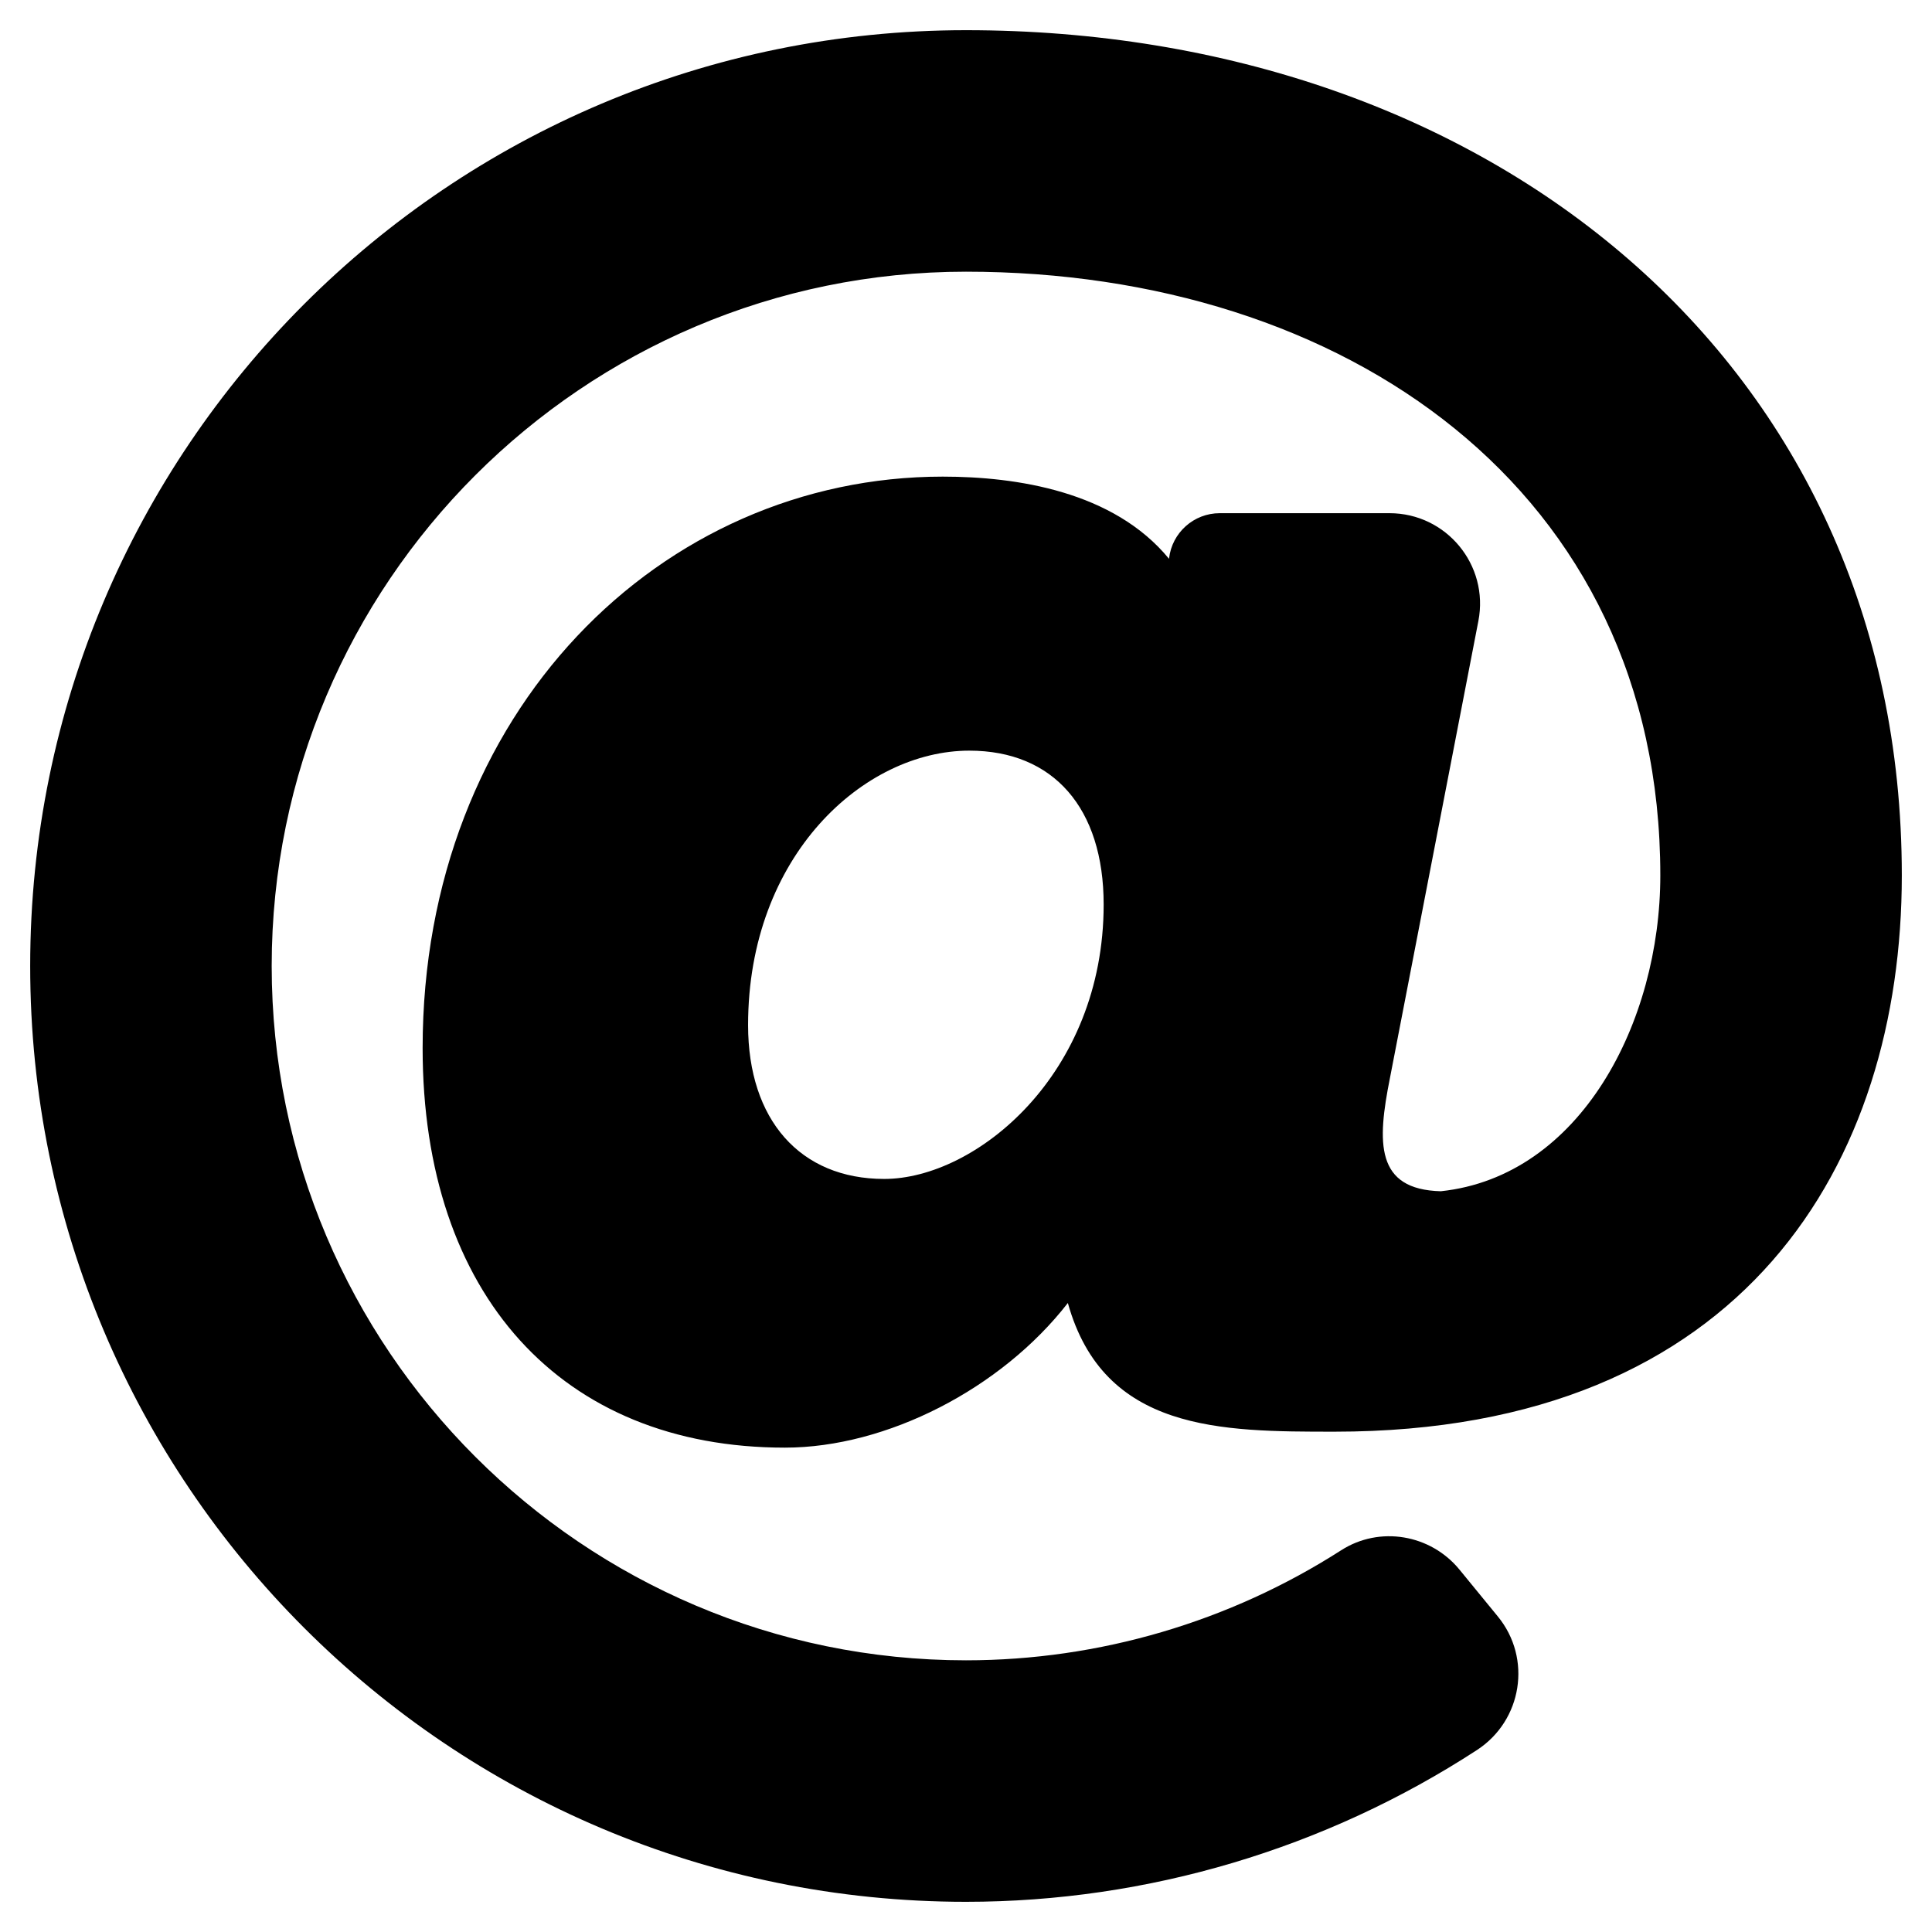
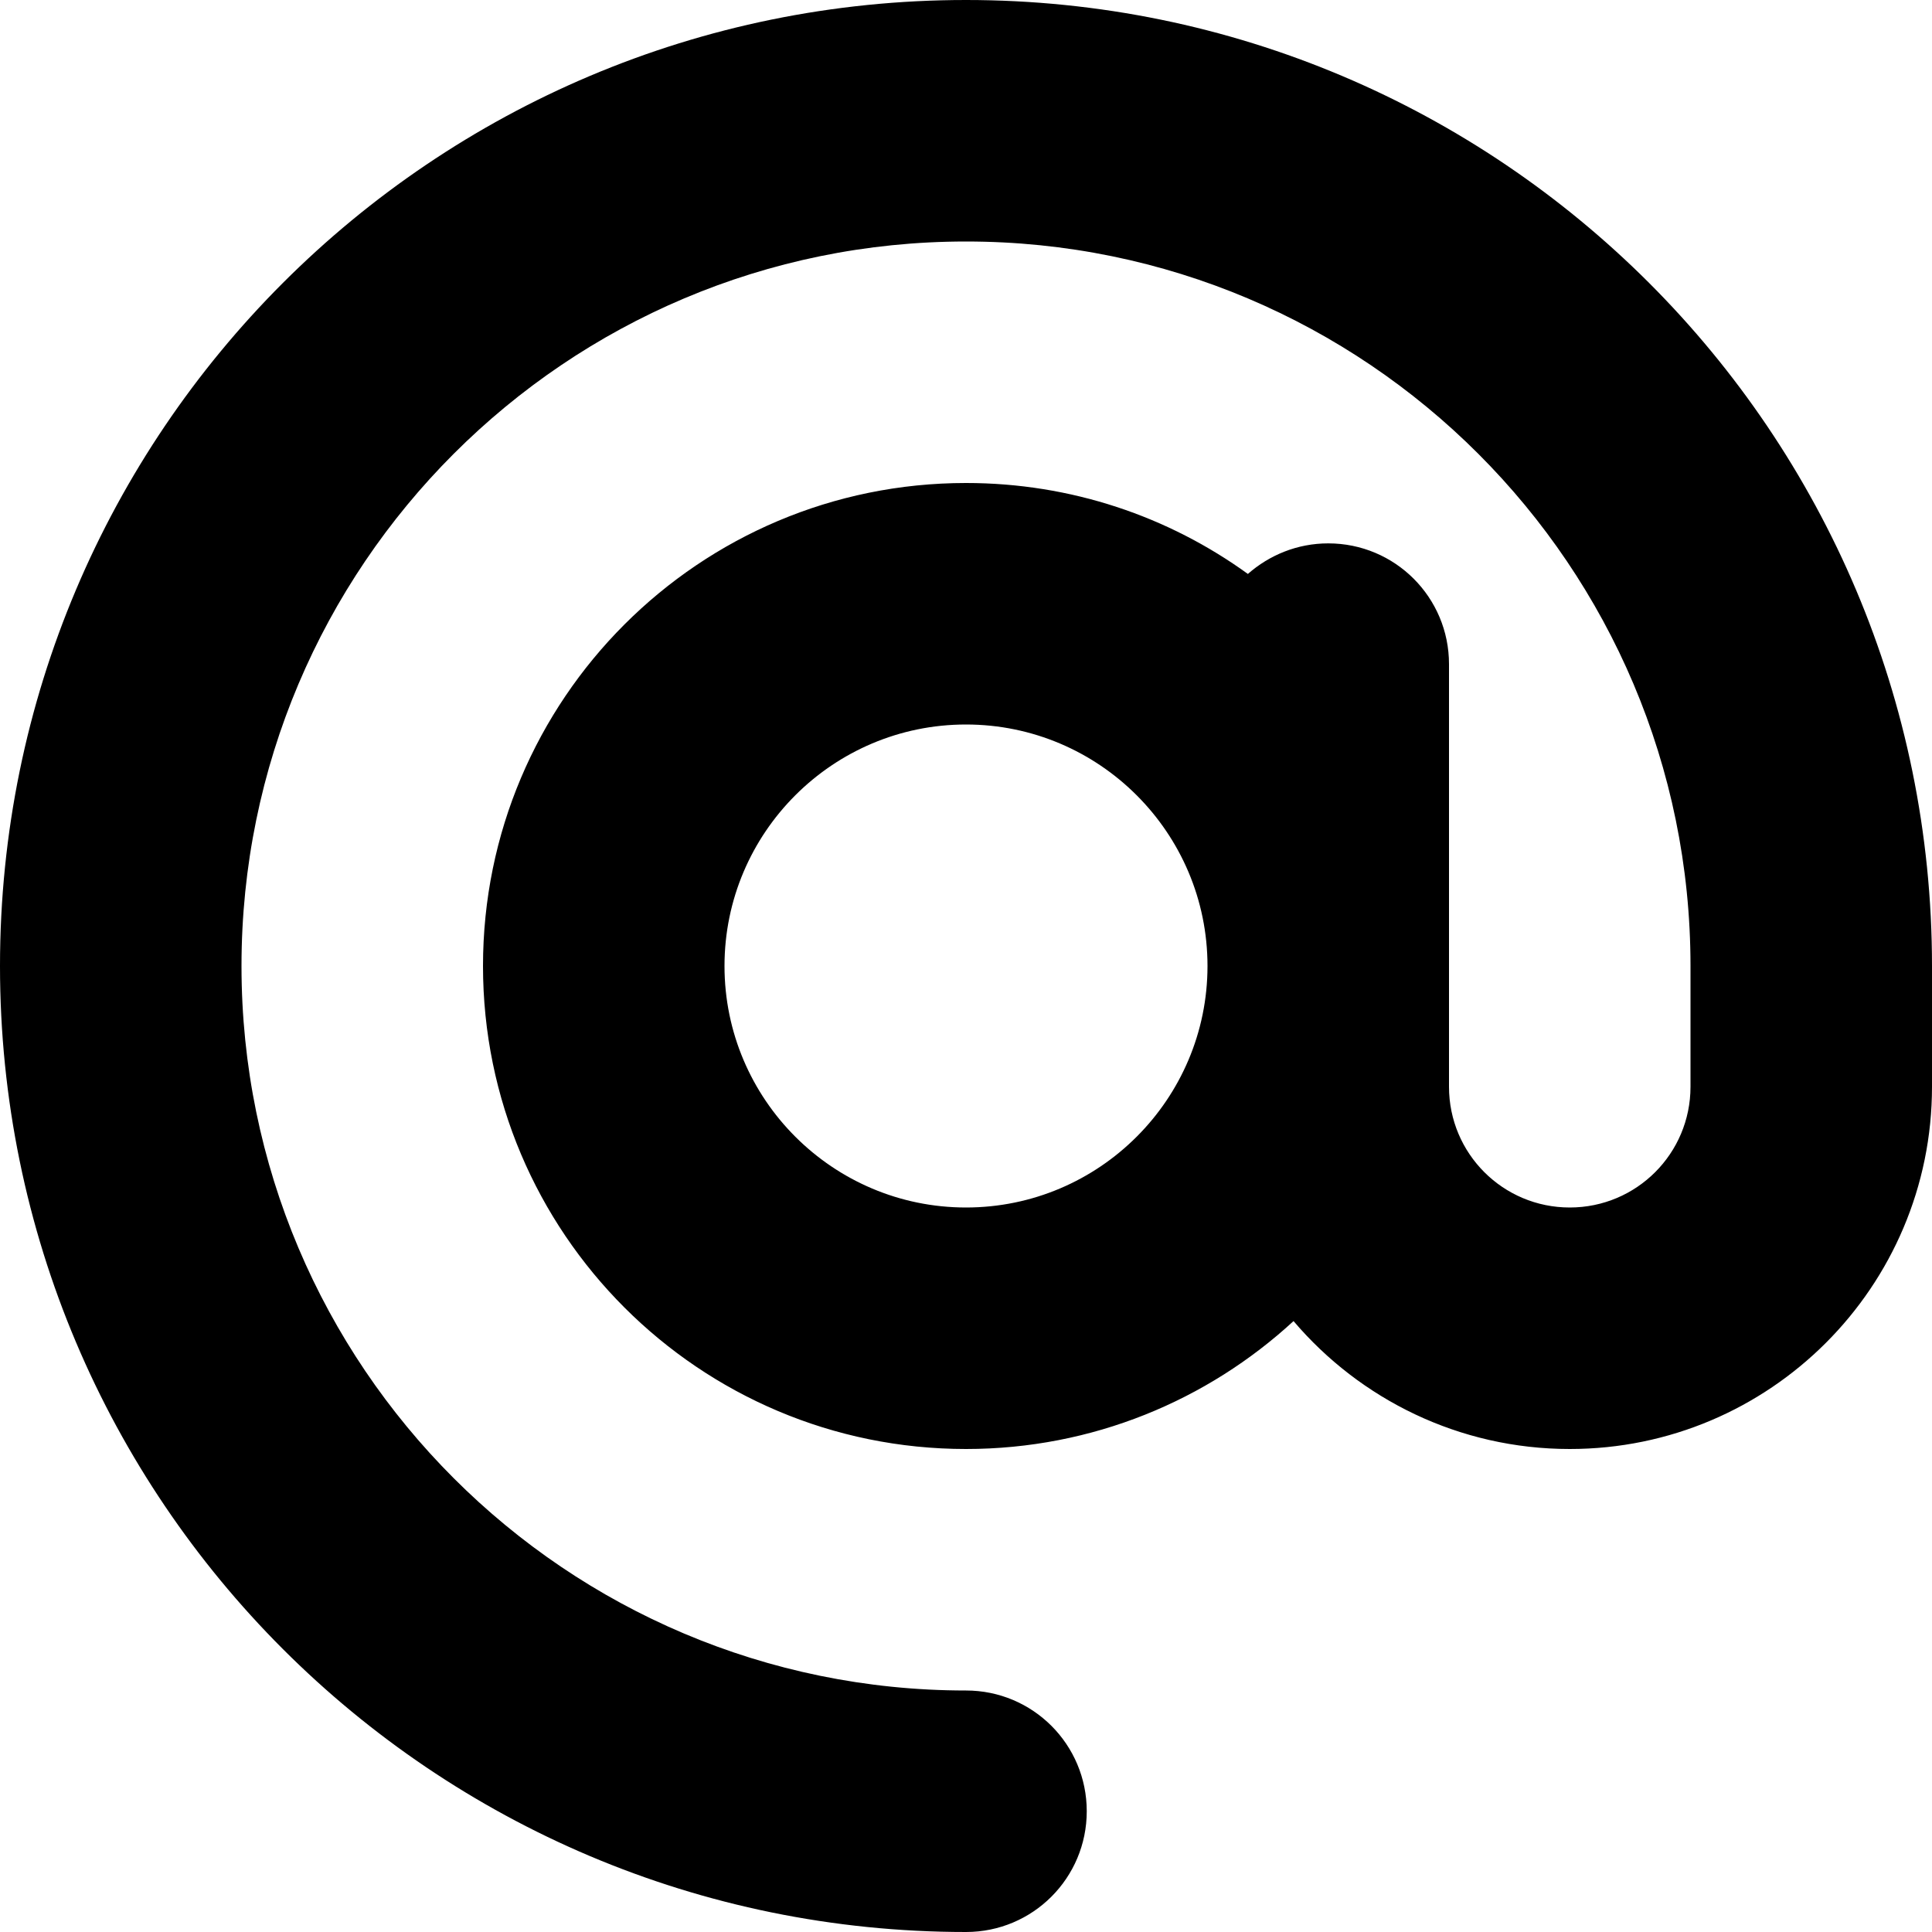
- <svg xmlns="http://www.w3.org/2000/svg" aria-hidden="true" focusable="false" data-prefix="fas" data-icon="at" class="svg-inline--fa fa-at fa-w-16" role="img" viewBox="0 0 512 512">
-   <path fill="currentColor" d="M256 8C118.941 8 8 118.919 8 256c0 137.059 110.919 248 248 248 48.154 0 95.342-14.14 135.408-40.223 12.005-7.815 14.625-24.288 5.552-35.372l-10.177-12.433c-7.671-9.371-21.179-11.667-31.373-5.129C325.92 429.757 291.314 440 256 440c-101.458 0-184-82.542-184-184S154.542 72 256 72c100.139 0 184 57.619 184 160 0 38.786-21.093 79.742-58.17 83.693-17.349-.454-16.91-12.857-13.476-30.024l23.433-121.11C394.653 149.75 383.308 136 368.225 136h-44.981a13.518 13.518 0 0 0-13.432 11.993l-.01.092c-14.697-17.901-40.448-21.775-59.971-21.775-74.58 0-137.831 62.234-137.831 151.46 0 65.303 36.785 105.87 96 105.87 26.984 0 57.369-15.637 74.991-38.333 9.522 34.104 40.613 34.103 70.71 34.103C462.609 379.41 504 307.798 504 232 504 95.653 394.023 8 256 8zm-21.68 304.43c-22.249 0-36.07-15.623-36.07-40.771 0-44.993 30.779-72.729 58.63-72.729 22.292 0 35.601 15.241 35.601 40.77 0 45.061-33.875 72.73-58.161 72.73z" />
+ <svg xmlns="http://www.w3.org/2000/svg" aria-hidden="true" focusable="false" data-prefix="fas" data-icon="at" class="svg-inline--fa fa-at" role="img" viewBox="0 0 512 512">
+   <path fill="currentColor" d="M256 64C150 64 64 150 64 256s86 192 192 192c17.7 0 32 14.3 32 32s-14.3 32-32 32C114.6 512 0 397.4 0 256S114.6 0 256 0S512 114.6 512 256v32c0 53-43 96-96 96c-29.3 0-55.6-13.2-73.2-33.9C320 371.1 289.5 384 256 384c-70.7 0-128-57.3-128-128s57.3-128 128-128c27.9 0 53.7 8.9 74.7 24.1c5.7-5 13.1-8.1 21.3-8.1c17.7 0 32 14.3 32 32v80 32c0 17.7 14.3 32 32 32s32-14.3 32-32V256c0-106-86-192-192-192zm64 192c0-35.3-28.7-64-64-64s-64 28.7-64 64s28.7 64 64 64s64-28.7 64-64z" />
</svg>
